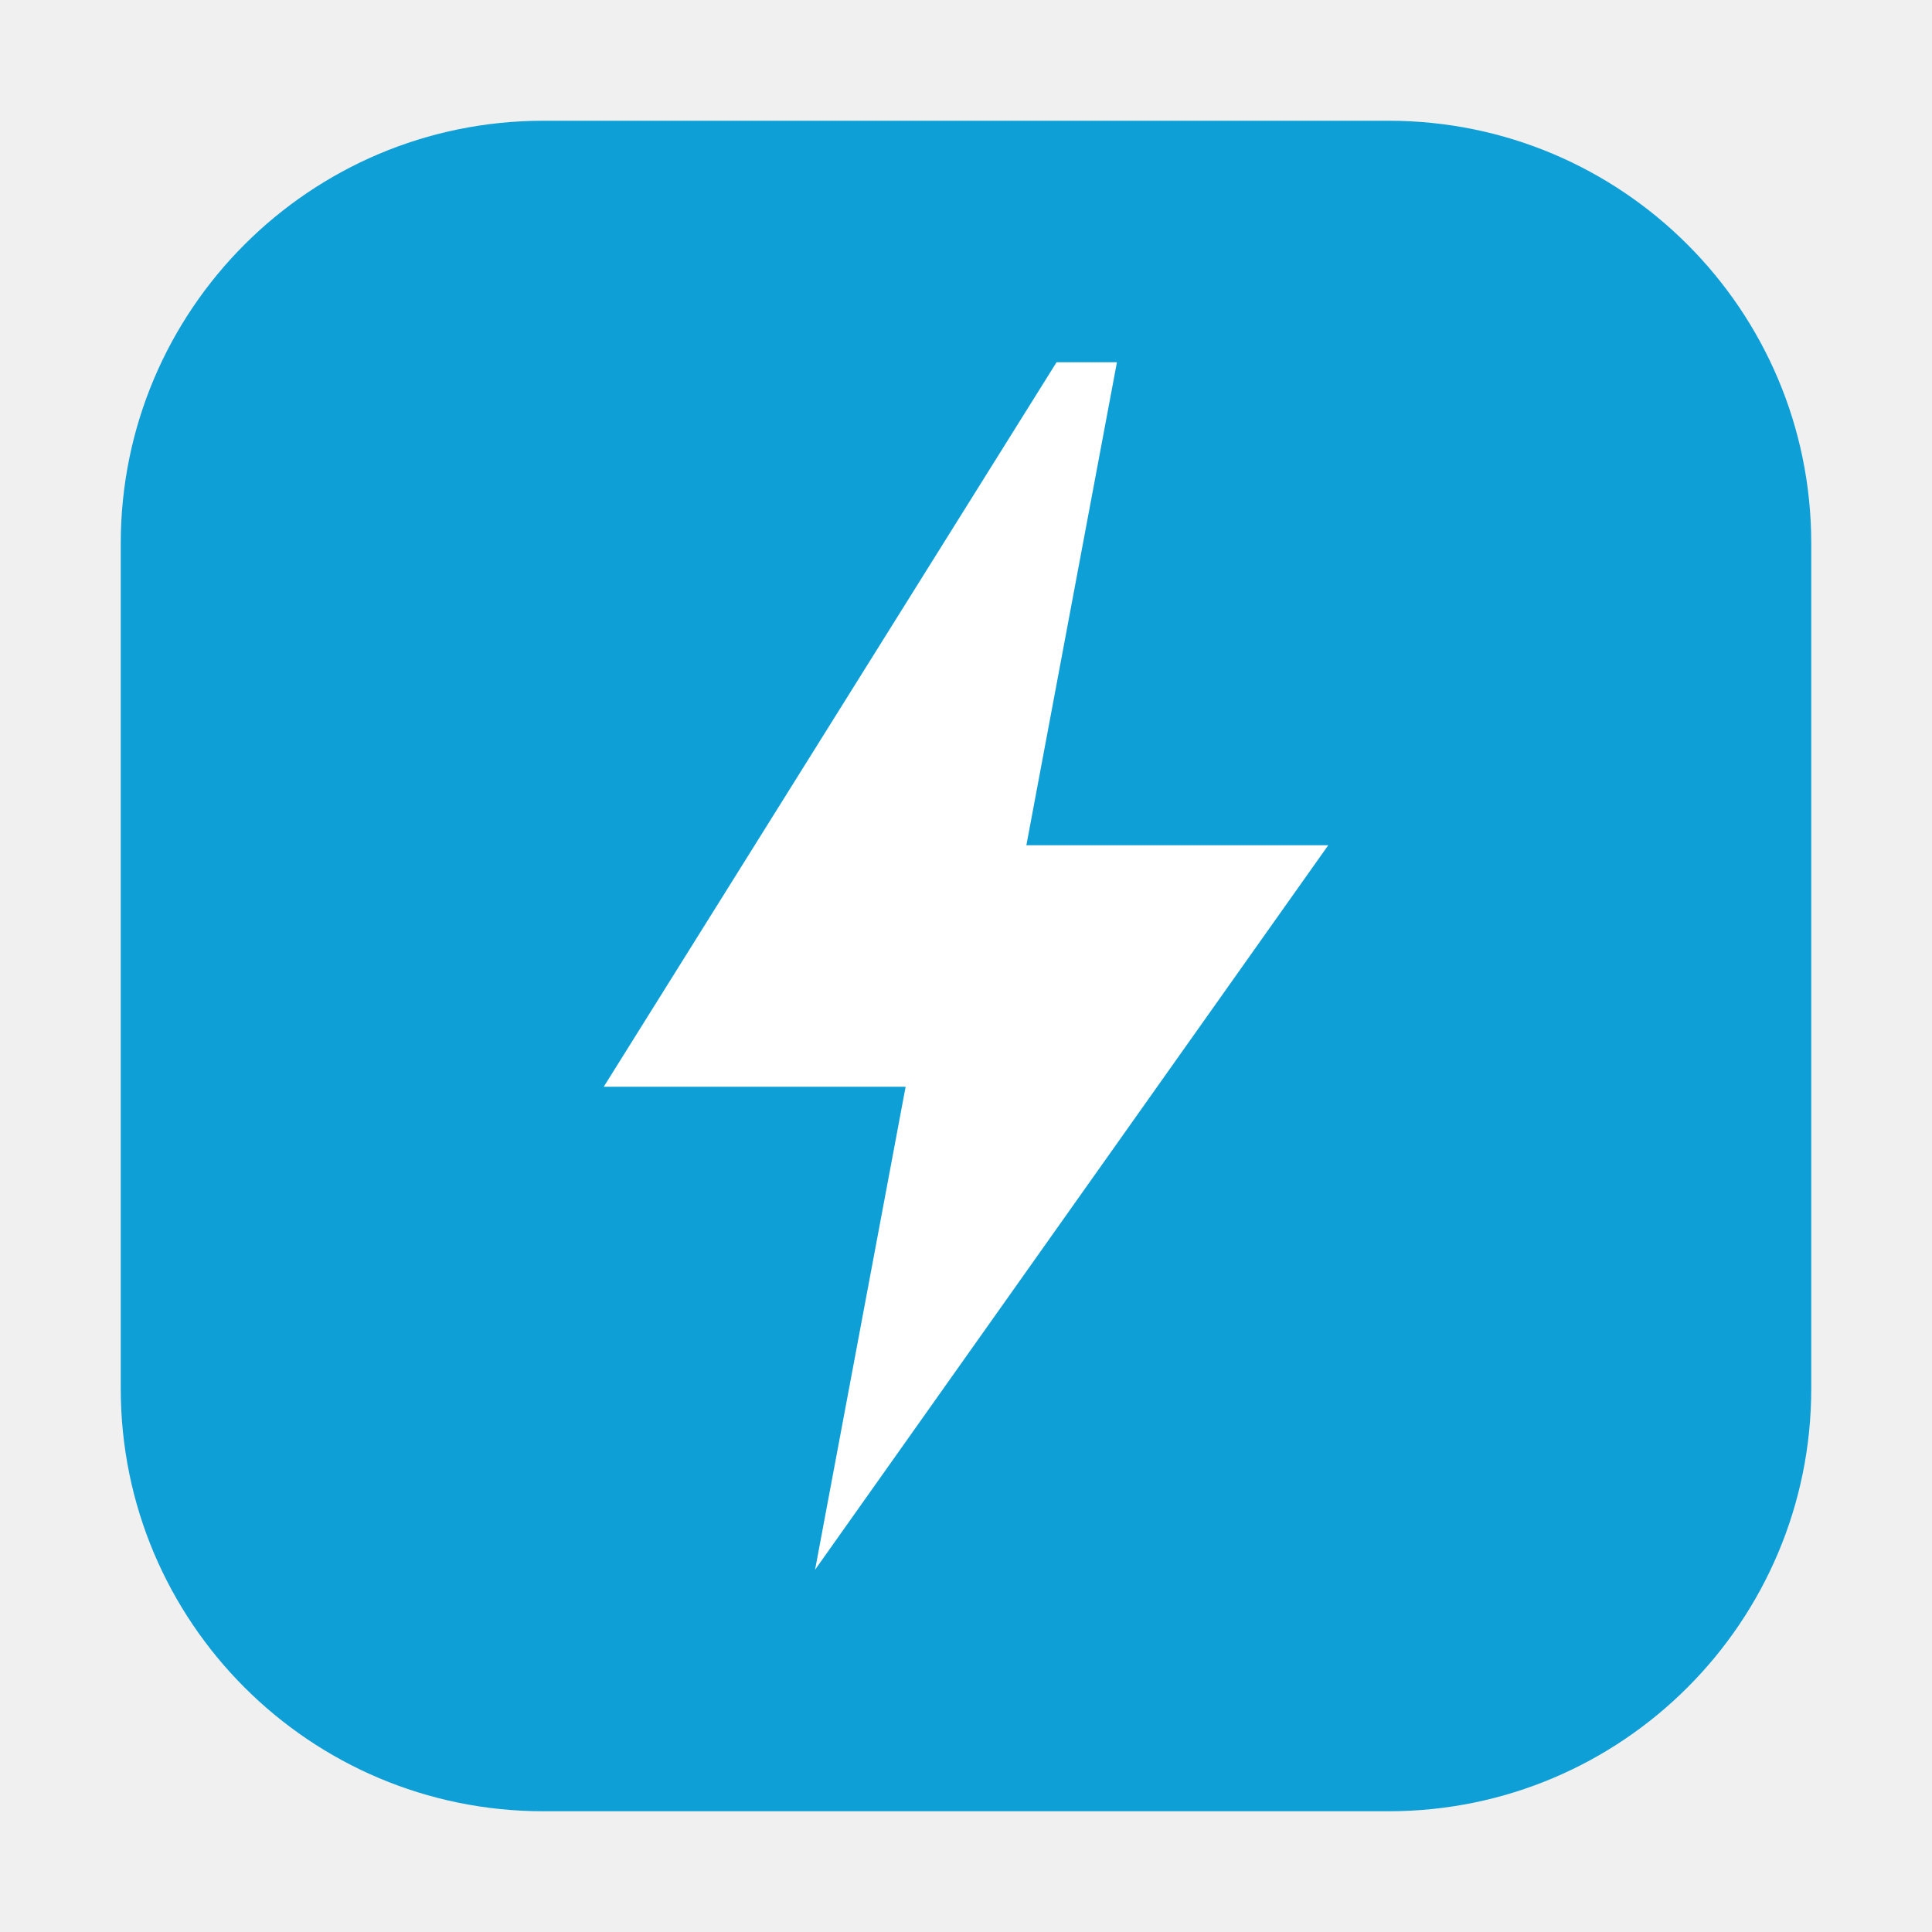
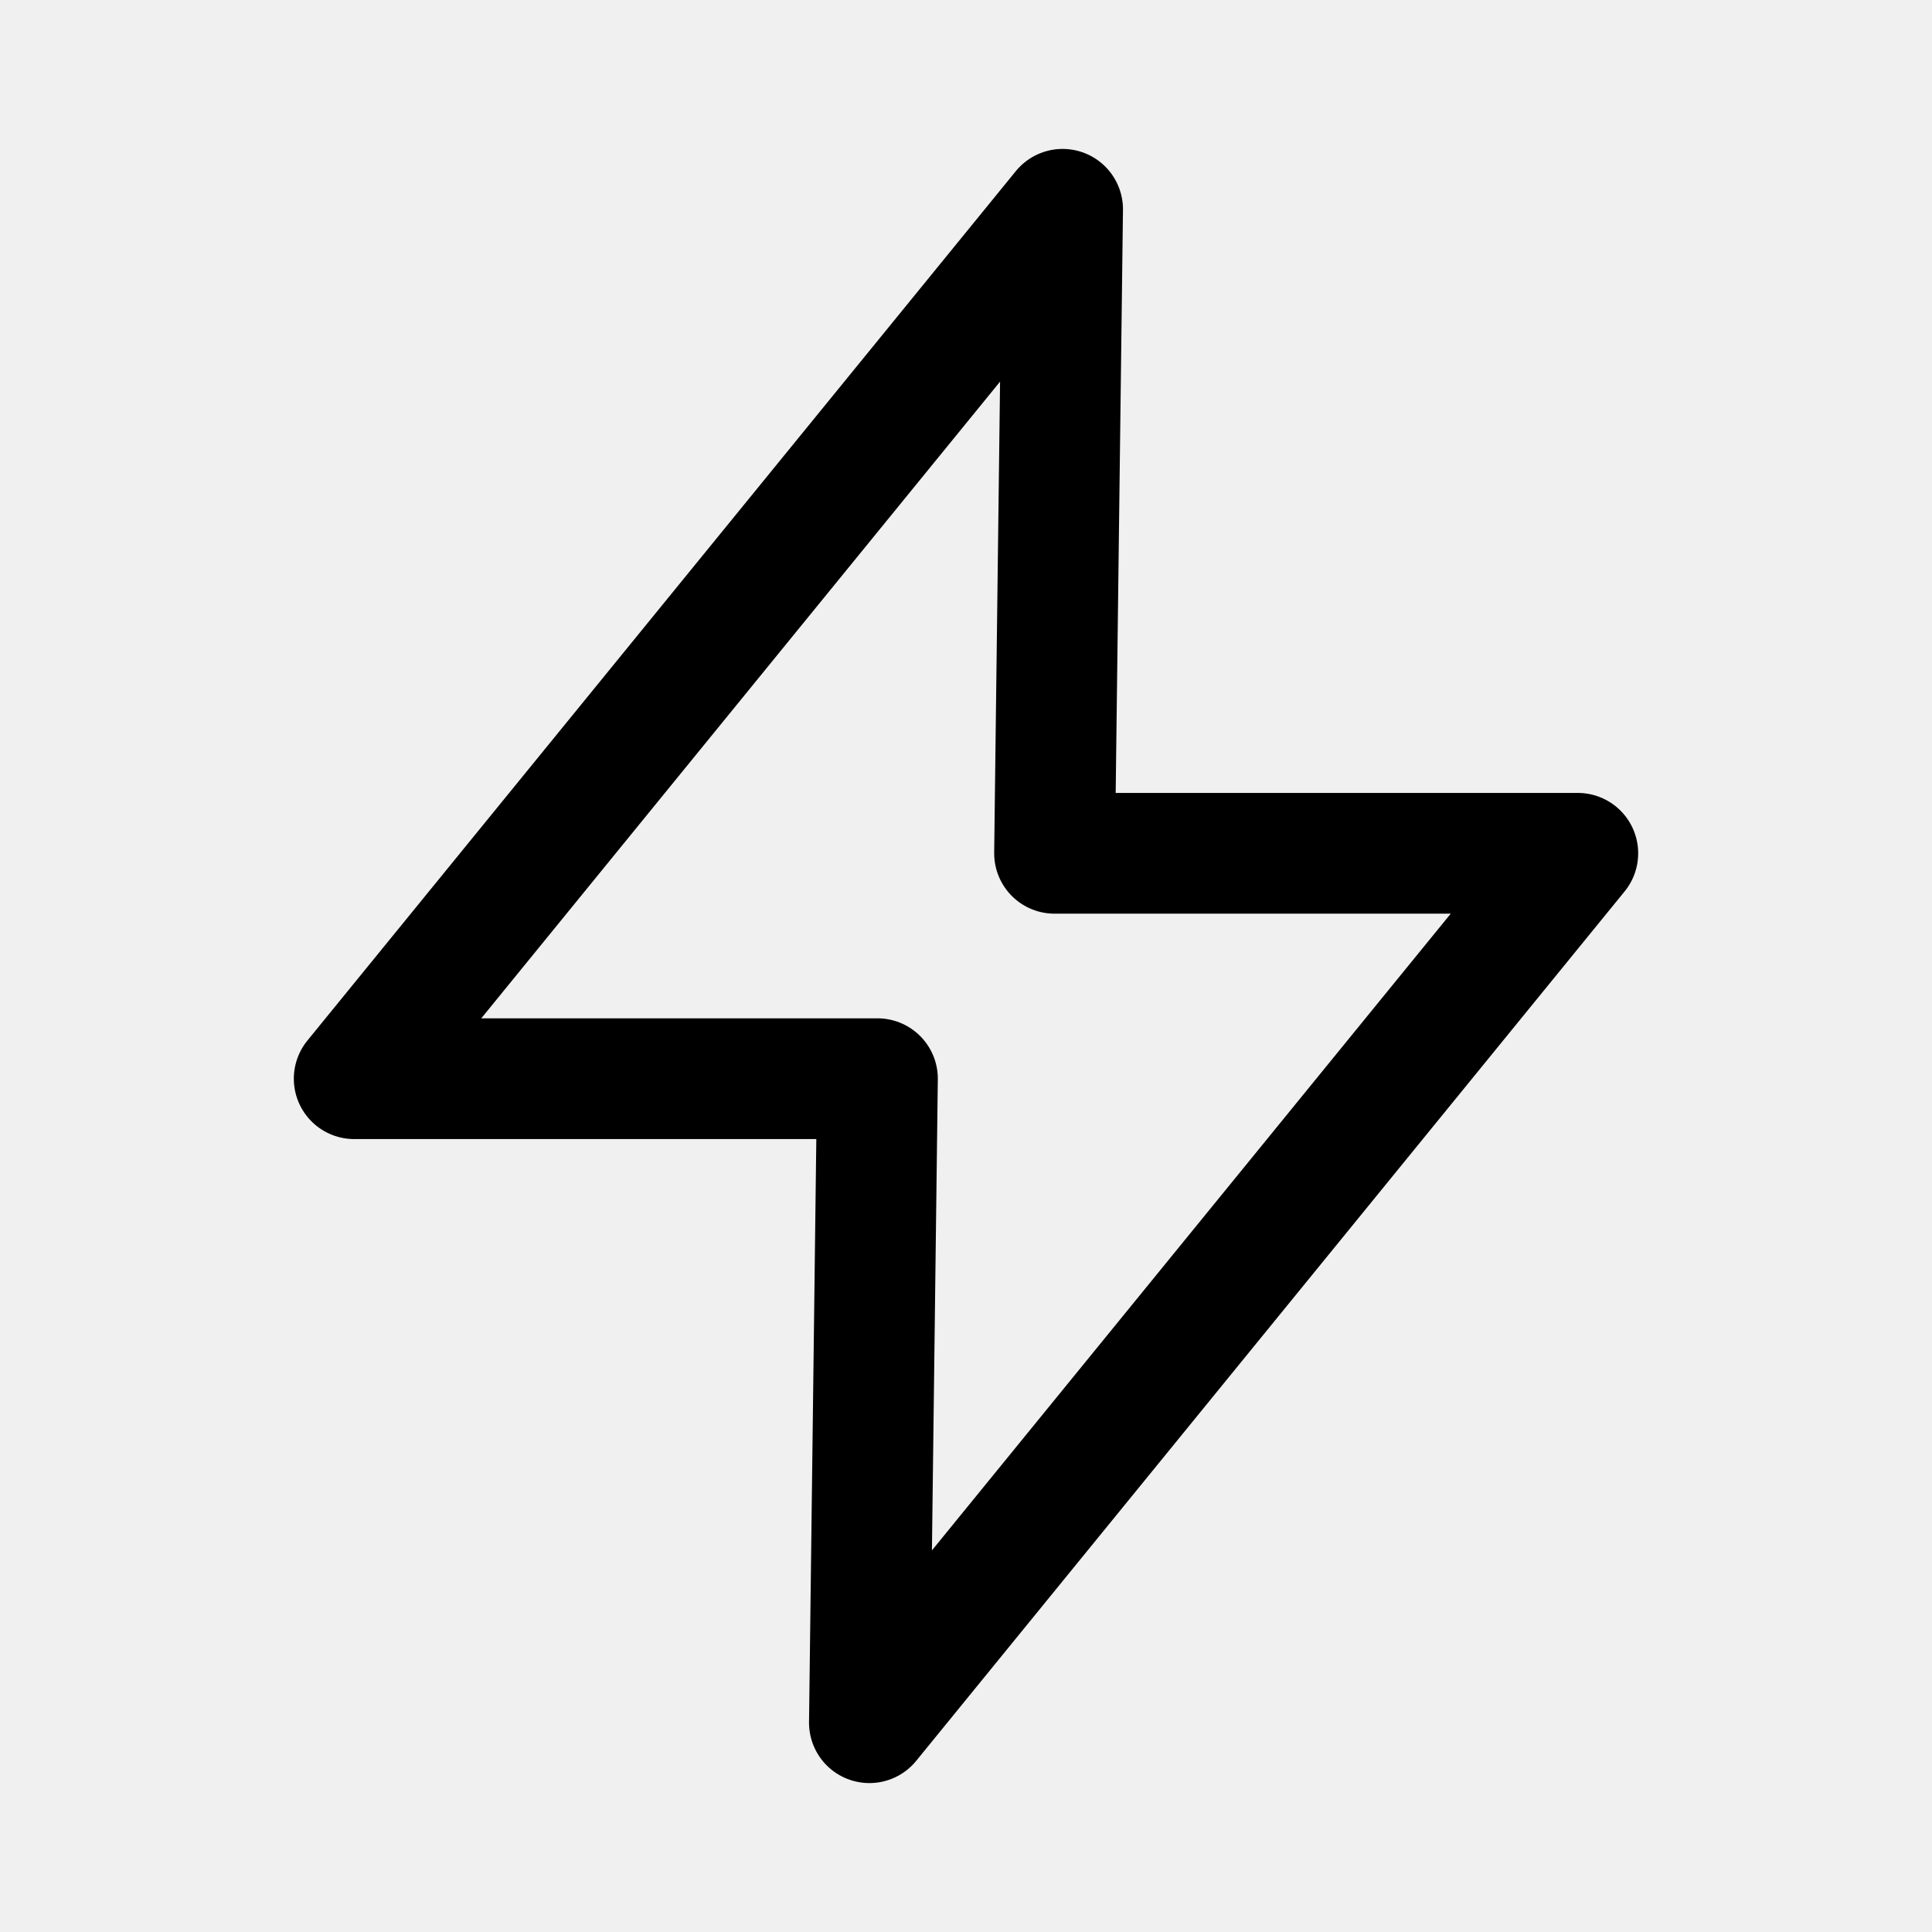
- <svg xmlns="http://www.w3.org/2000/svg" viewBox="0 0 32 32">
-   <rect x="2" y="2" width="28" height="28" rx="7" fill="#0d9fd6" />
-   <path d="M17.5 6 10 18h5l-1.5 8L22 14h-5l1.5-8z" fill="#fff" />
+ <svg xmlns="http://www.w3.org/2000/svg" viewBox="0 0 24 24" width="24" height="24">
+   <path d="M13.2 2.6 4.4 13.4h6.5L10.8 21.4 19.6 10.6h-6.5L13.2 2.6Z" fill="none" stroke="#000000" stroke-width="1.5" stroke-linejoin="round" stroke-linecap="round" />
</svg>
